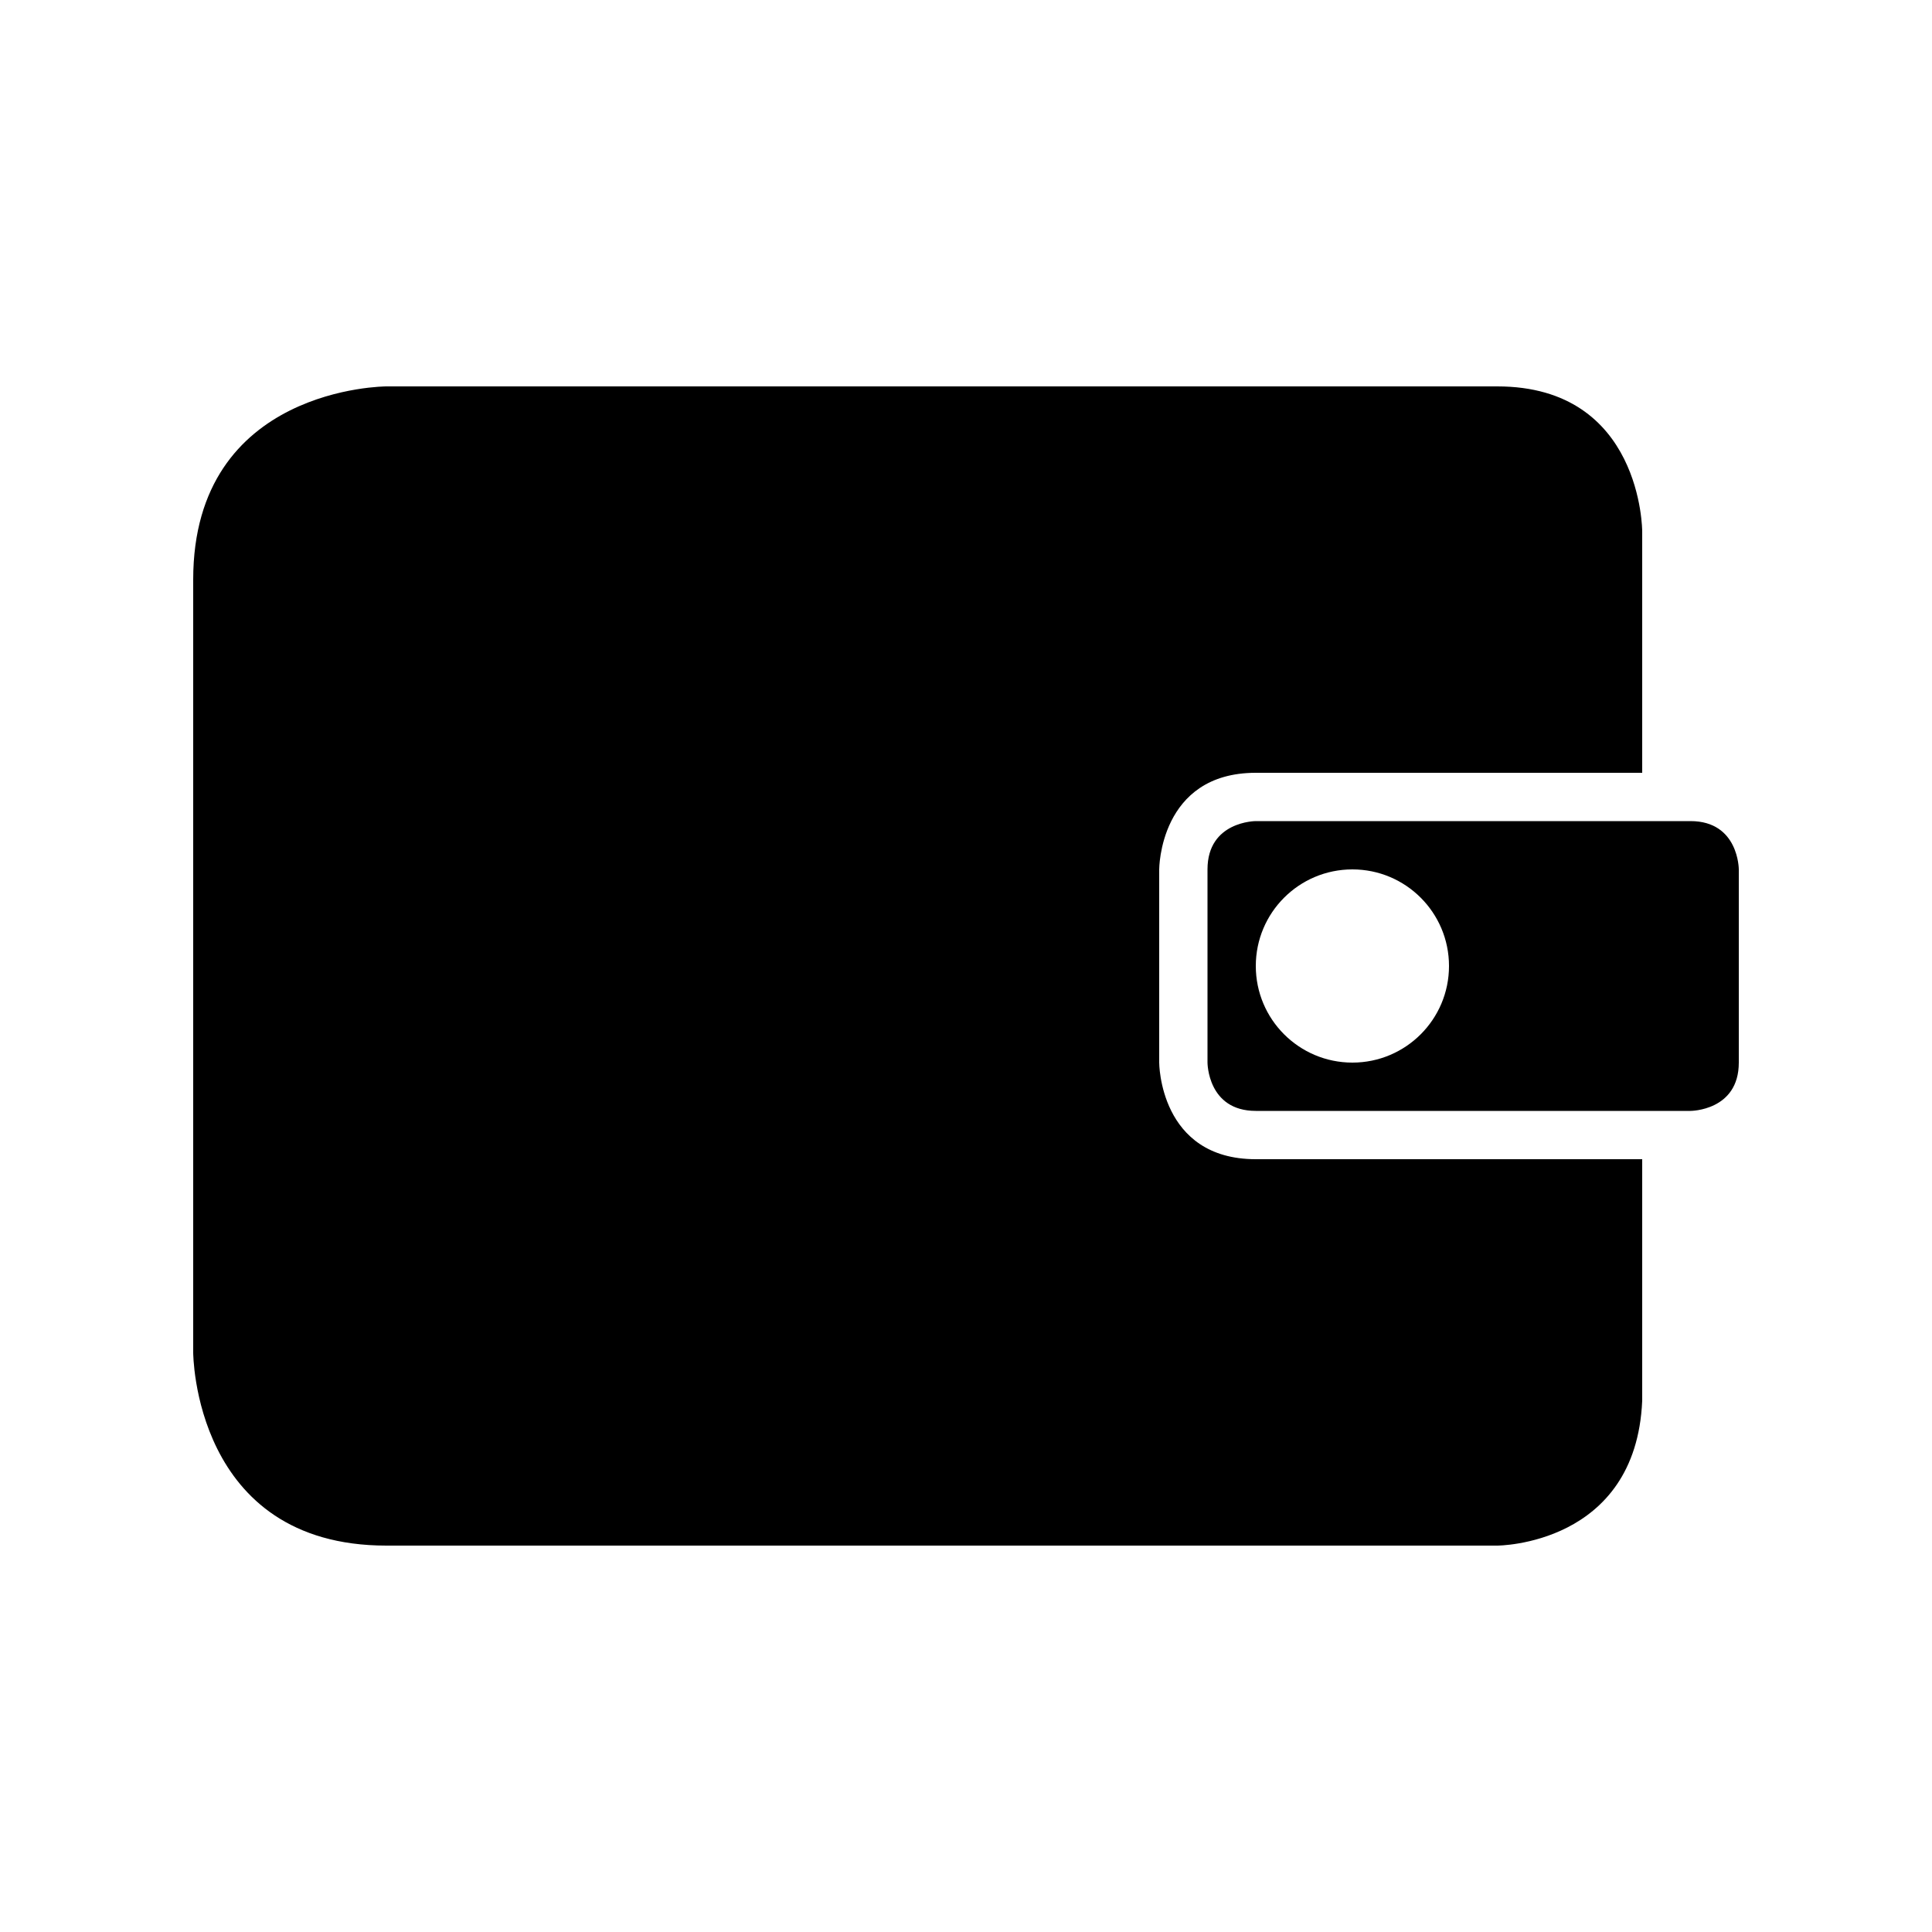
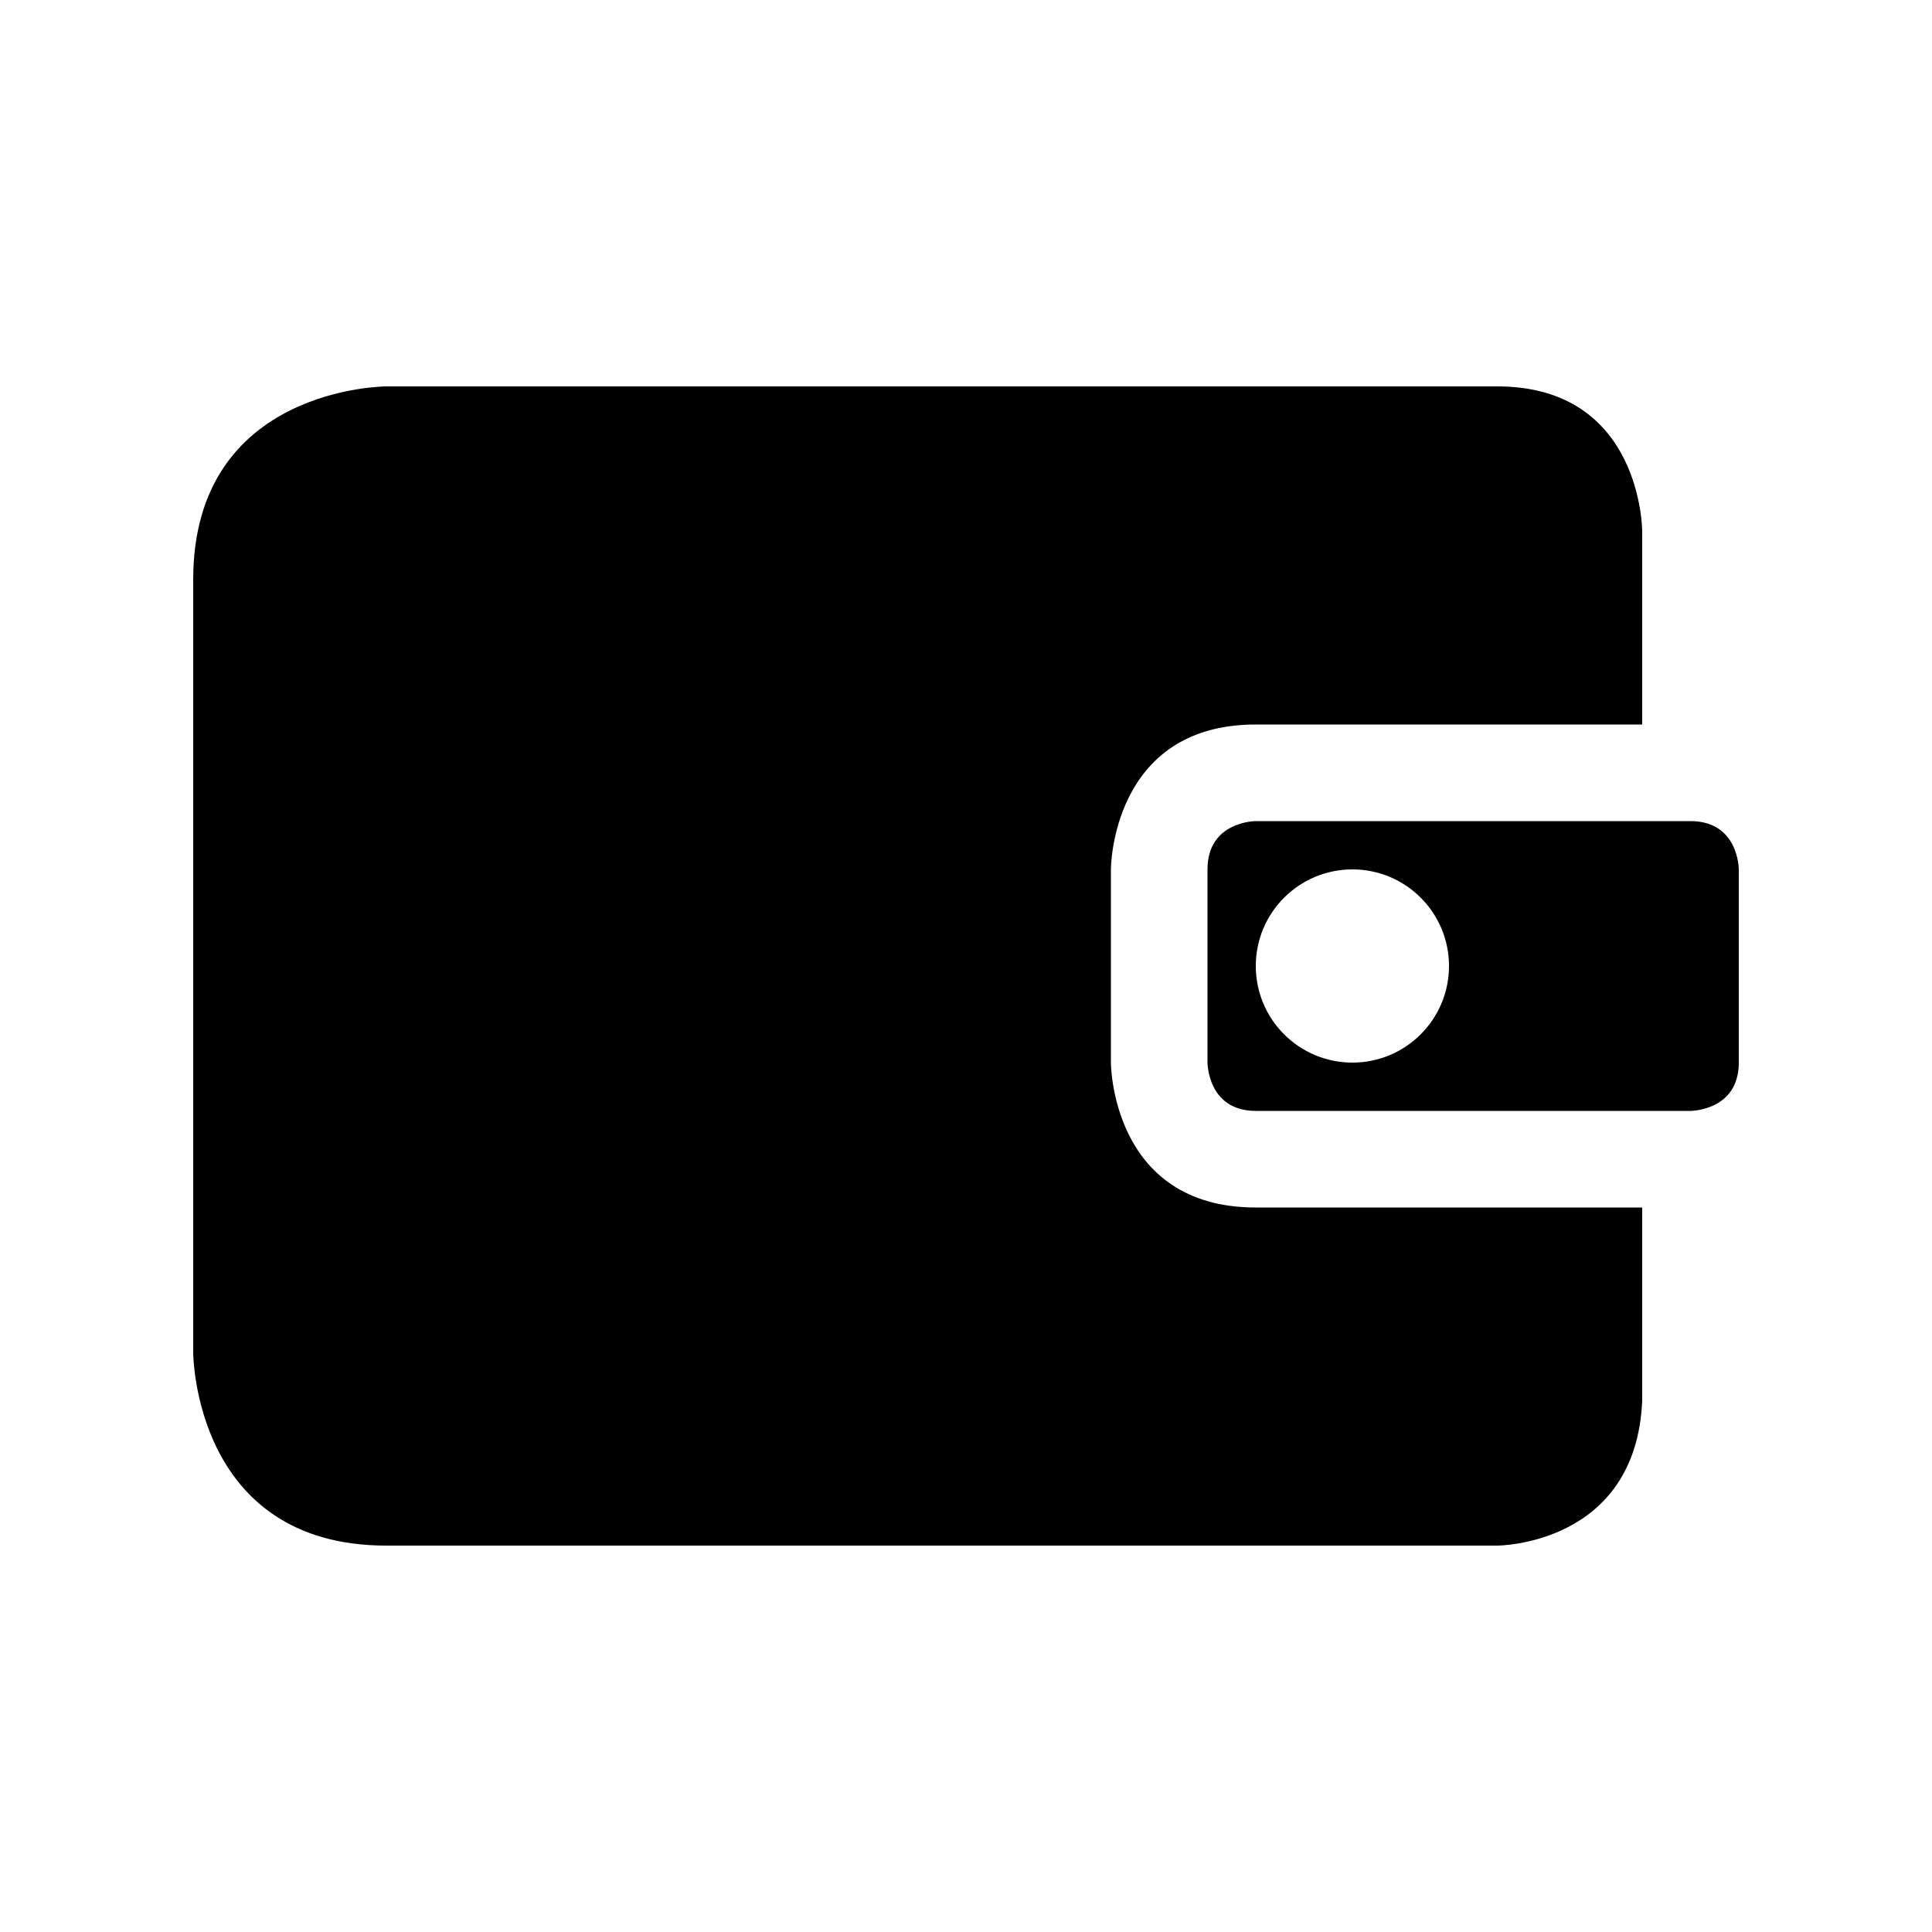
<svg xmlns="http://www.w3.org/2000/svg" id="svg4" viewBox="0 0 50 50" version="1.1" width="50" height="50">
  <defs id="defs8" />
-   <path id="path967" d="m 10,10 c 0,0 -5,0 -5,5 v 20 c 0,0 0,5 5,5 h 28.75 c 0,0 3.589,-0.003 3.75,-3.75 V 30 h -10 C 30,30 30,27.5 30,27.5 v -5 c 0,0 0,-2.5 2.5,-2.5 h 10 v -6.25 c 0,0 0,-3.75 -3.75,-3.75 z m 22.5,11.25 c 0,0 -1.25,0 -1.25,1.25 v 5 c 0,0 0,1.25 1.25,1.25 h 11.25 c 0,0 1.25,0 1.25,-1.25 v -5 c 0,0 0,-1.25 -1.25,-1.25 z M 35,22.5 A 2.5,2.5 0 0 1 37.5,25 2.5,2.5 0 0 1 35,27.5 2.5,2.5 0 0 1 32.5,25 2.5,2.5 0 0 1 35,22.5 Z" />
+   <path id="path967" d="m 10,10 c 0,0 -5,0 -5,5 v 20 c 0,0 0,5 5,5 h 28.75 c 0,0 3.589,-0.003 3.75,-3.75 v -5 h -10 c -3.75,0 -3.75,-3.75 -3.75,-3.75 v -5 c 0,0 0,-3.75 3.75,-3.75 h 10 v -5 c 0,0 0,-3.75 -3.75,-3.75 z m 22.5,11.25 c 0,0 -1.25,0 -1.25,1.25 v 5 c 0,0 0,1.25 1.25,1.25 h 11.25 c 0,0 1.25,0 1.25,-1.25 v -5 c 0,0 0,-1.25 -1.25,-1.25 z M 35,22.5 c 1.381,0 2.5,1.119 2.5,2.5 0,1.381 -1.119,2.5 -2.5,2.5 -1.381,0 -2.5,-1.119 -2.5,-2.5 0,-1.381 1.119,-2.5 2.5,-2.5 z" />
</svg>
